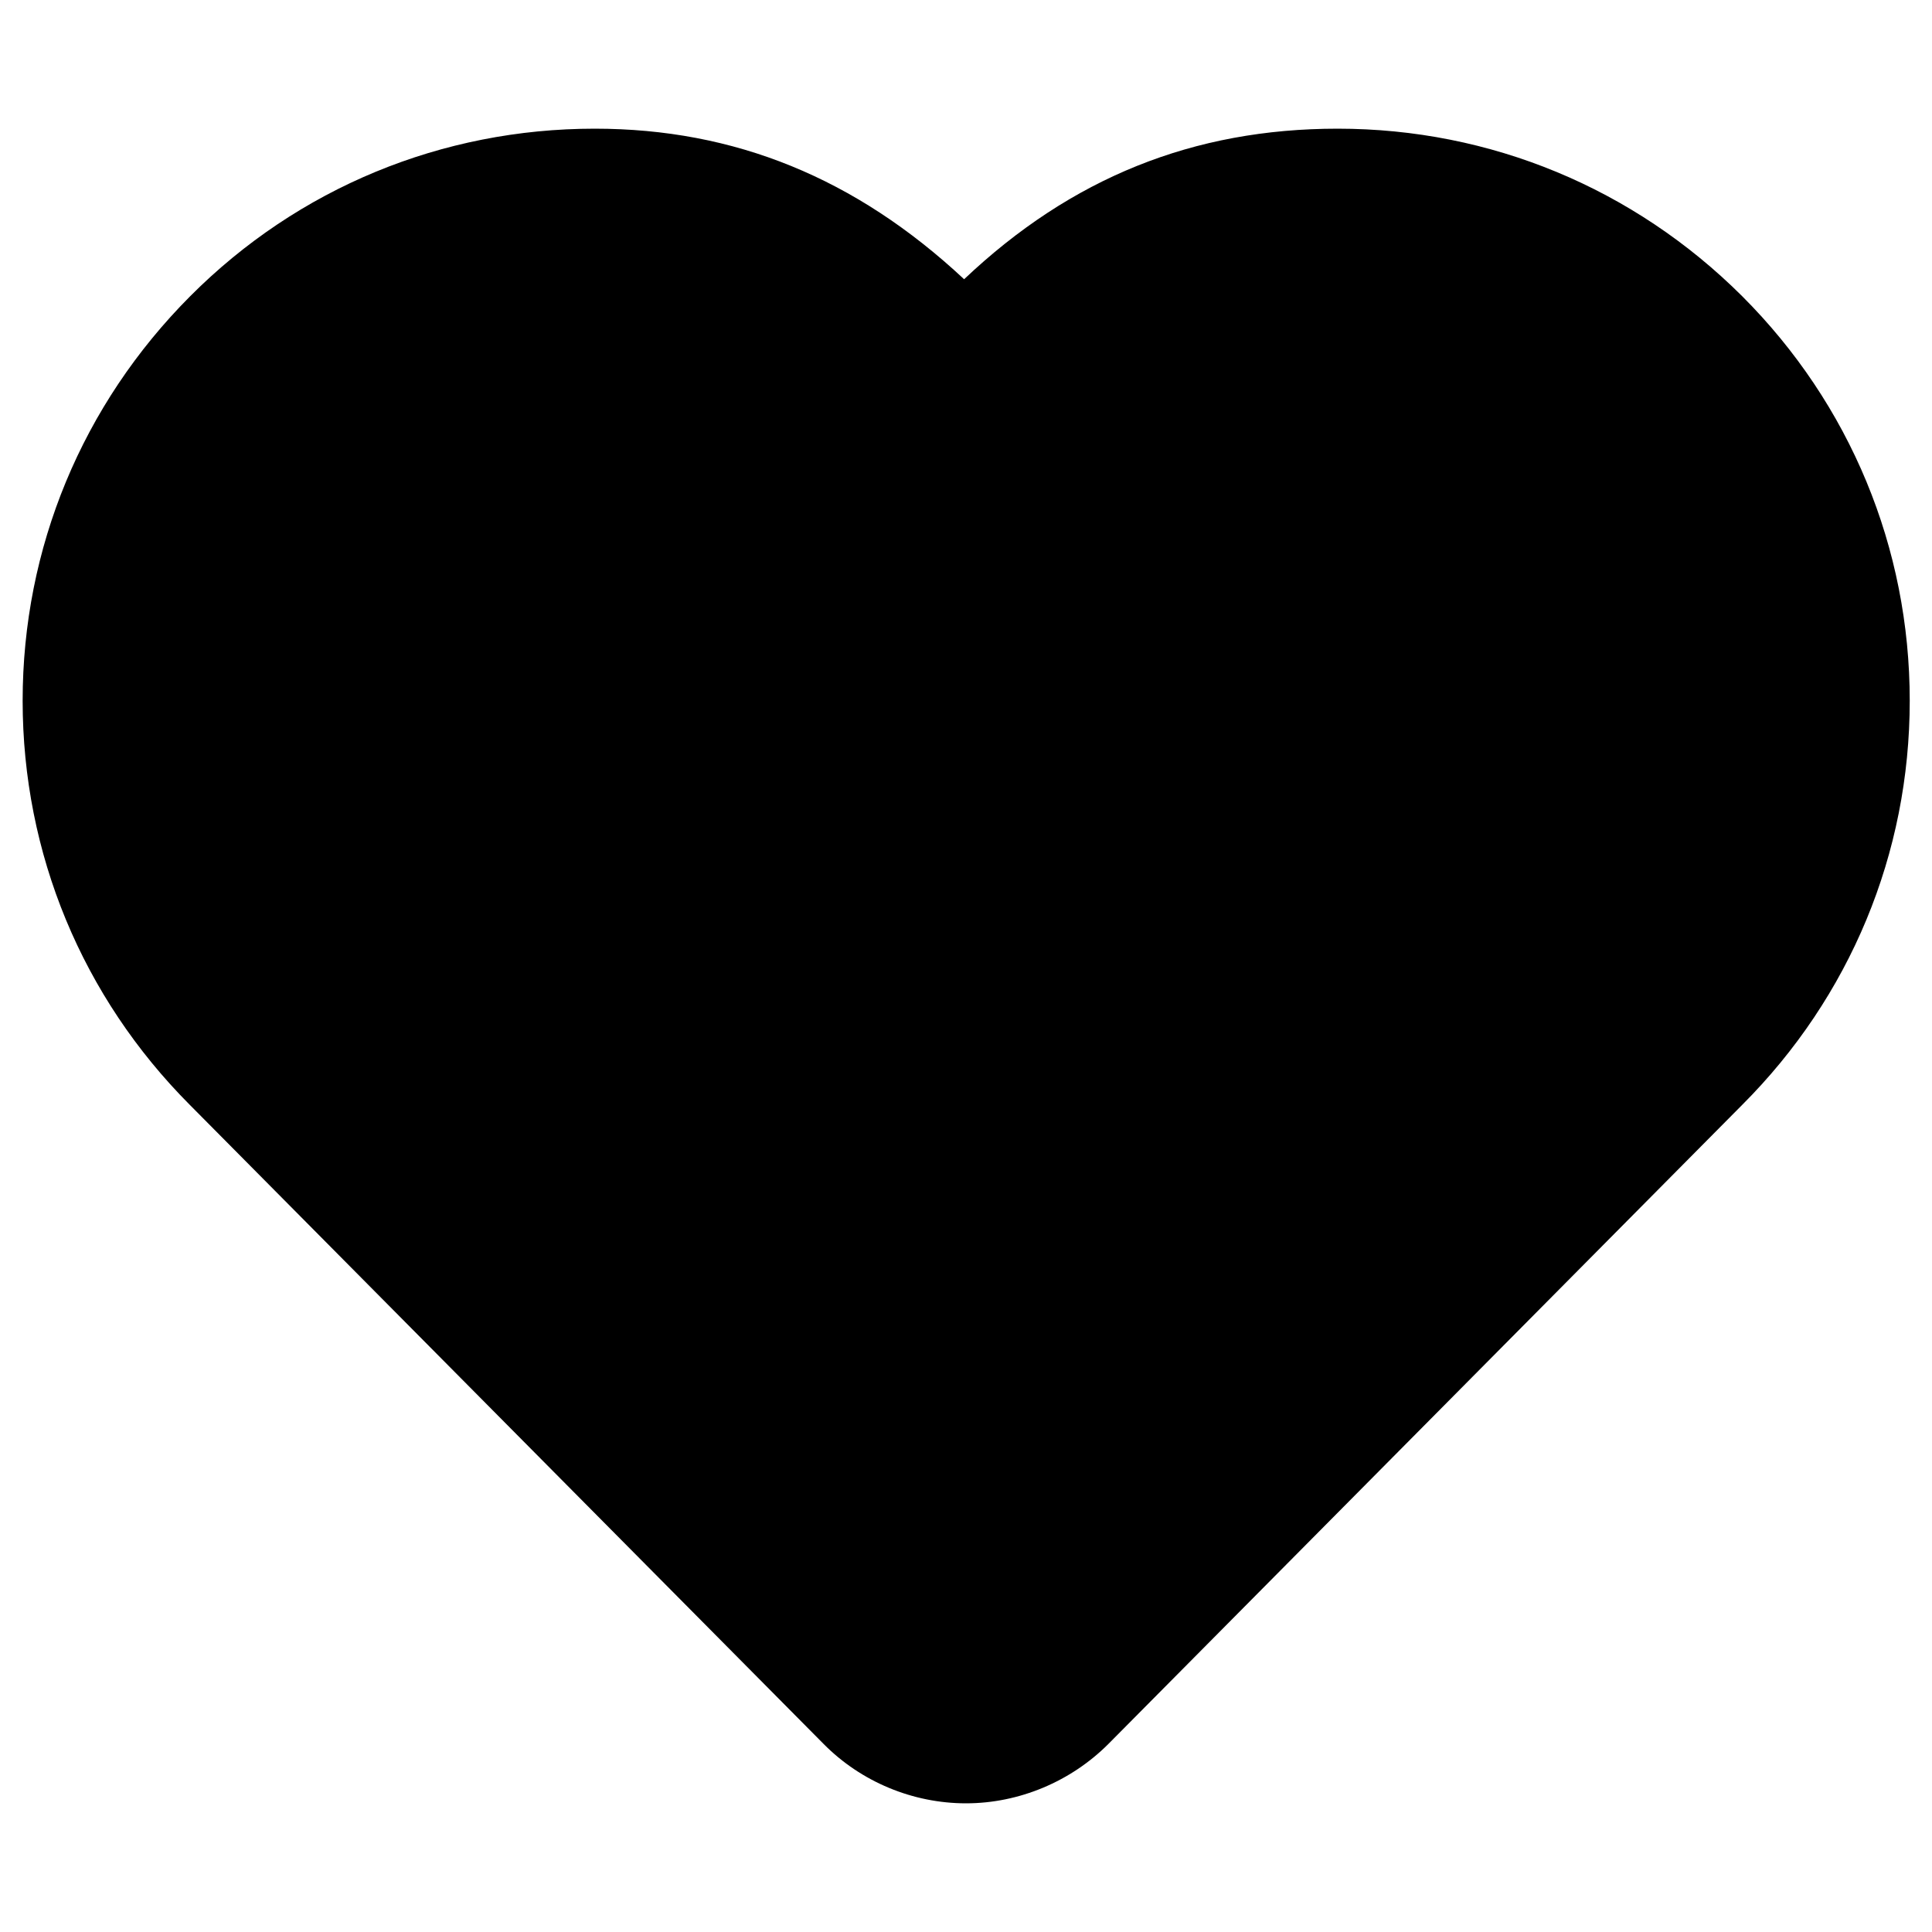
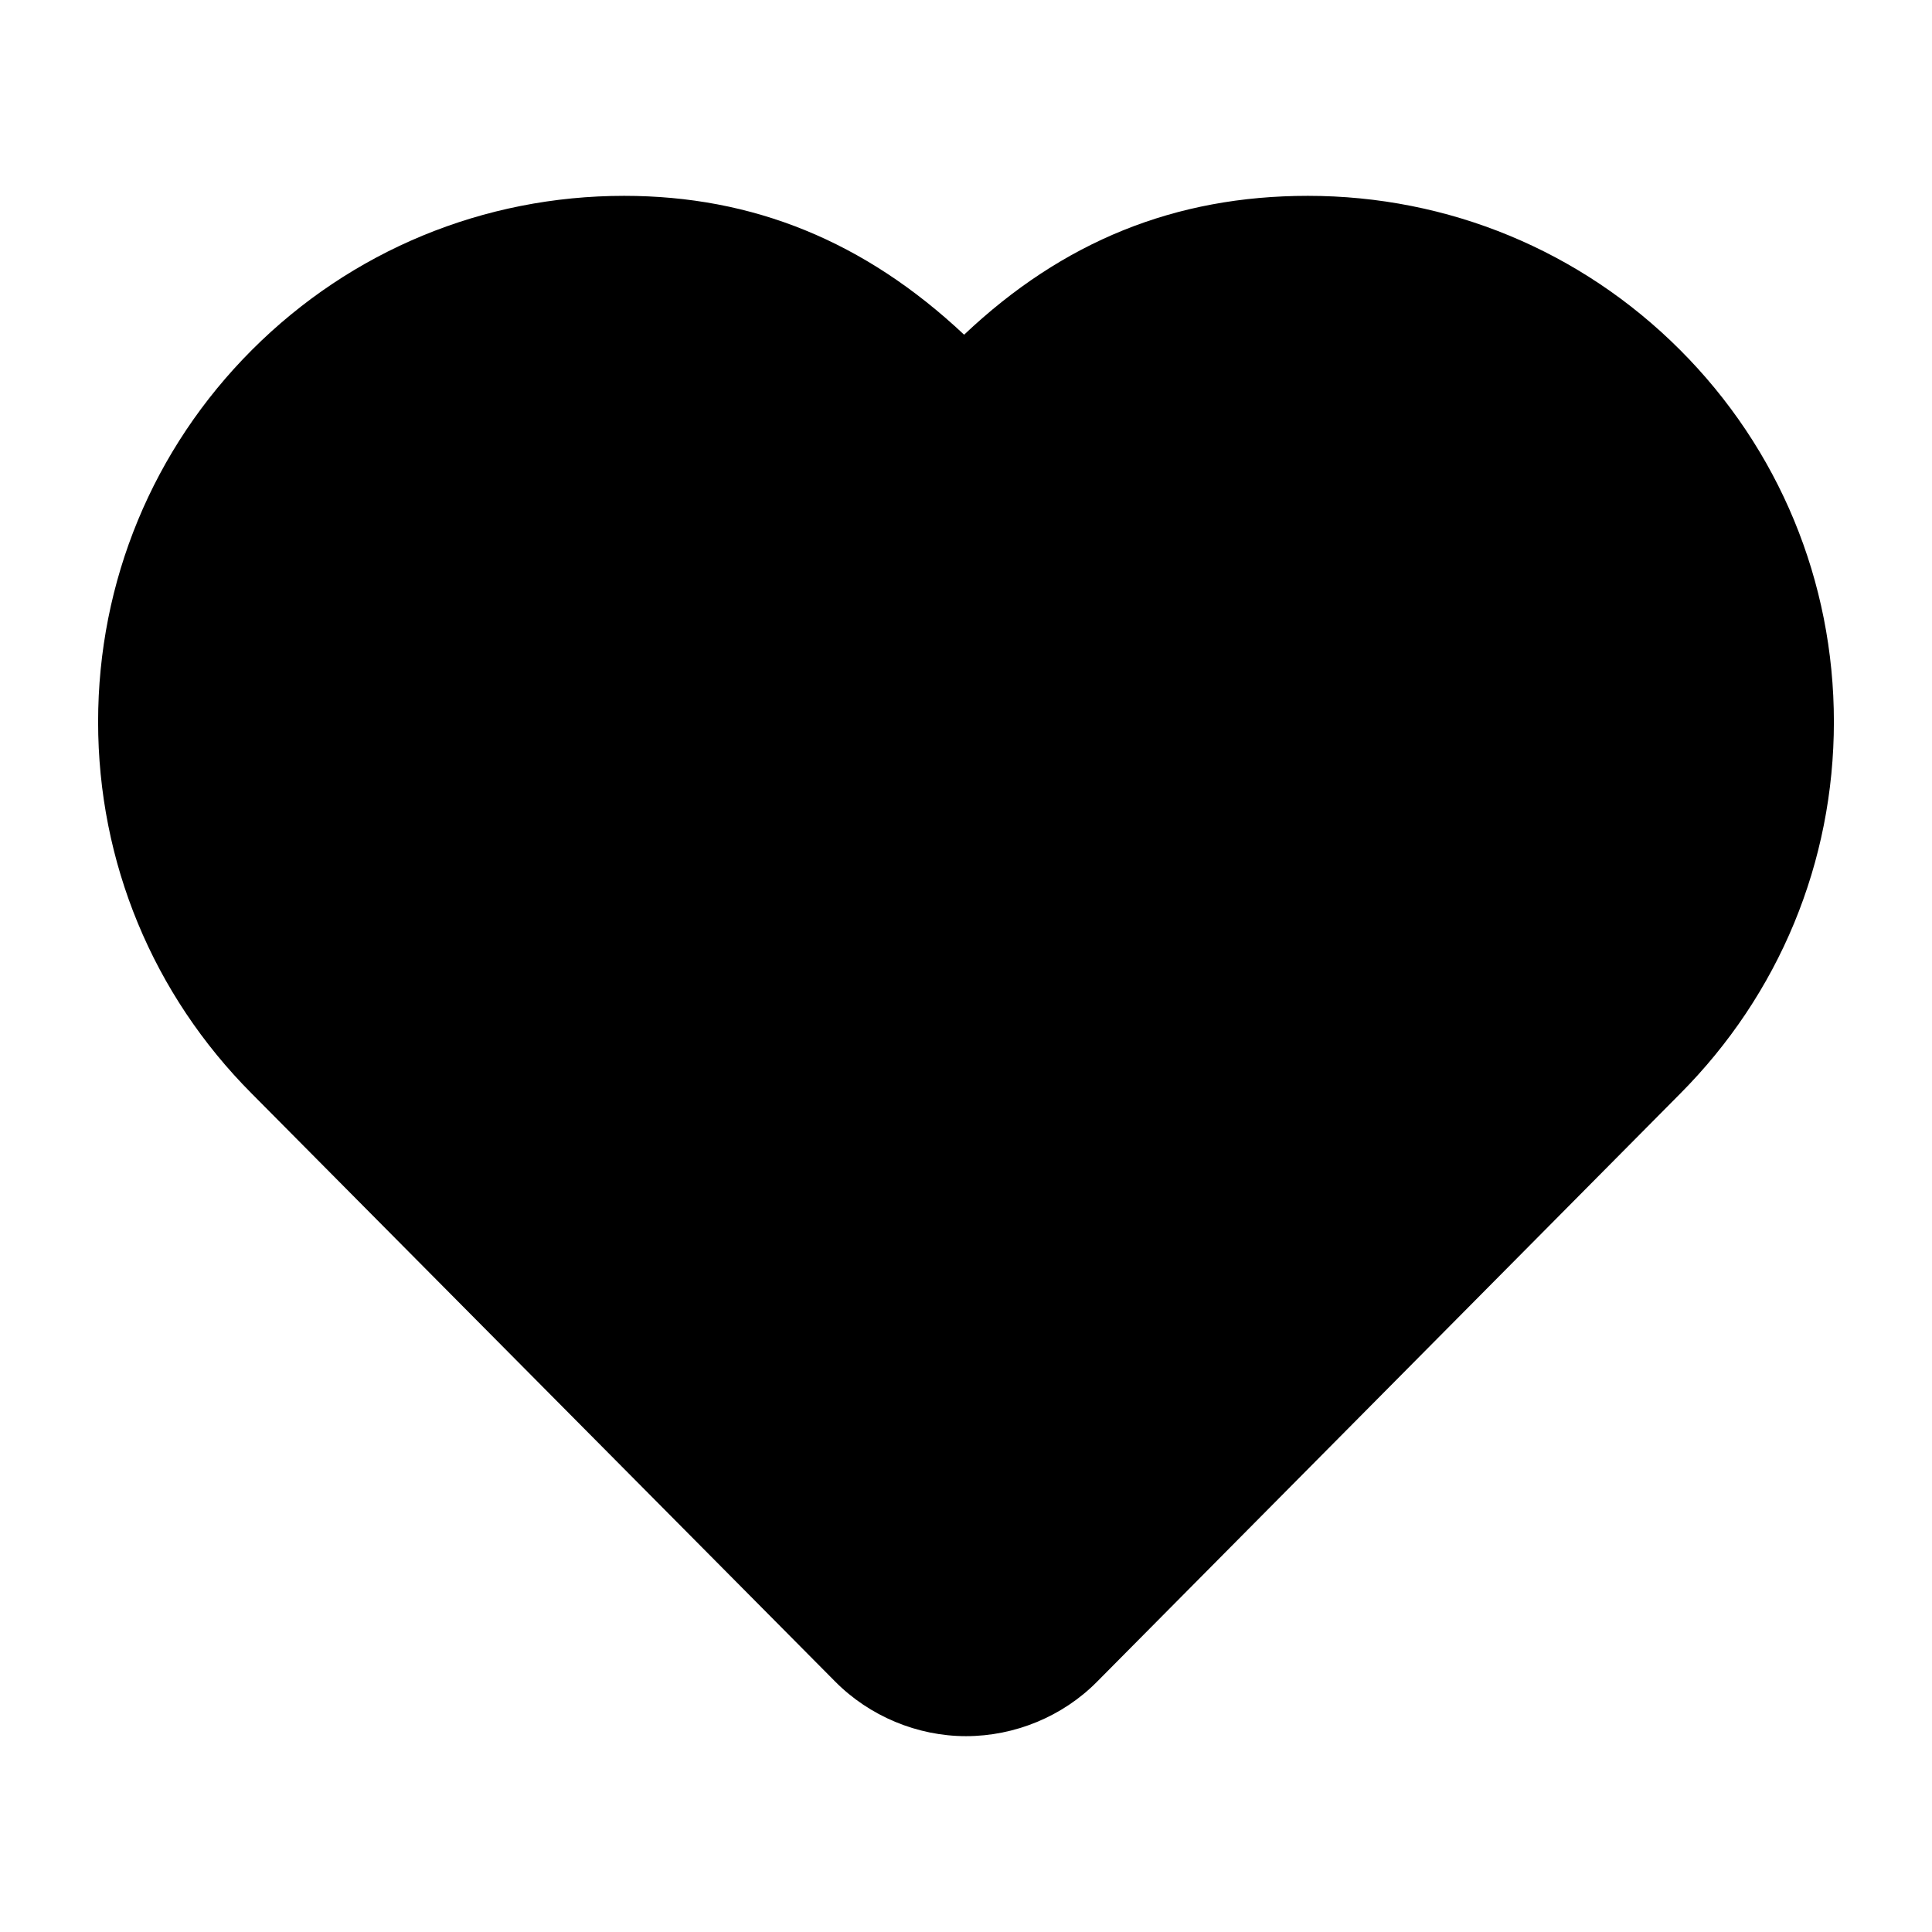
<svg xmlns="http://www.w3.org/2000/svg" version="1.1" x="0px" y="0px" viewBox="0 0 512 512" enable-background="new 0 0 512 512" xml:space="preserve">
  <g id="Layer_1">
    <g>
-       <path d="M256,477.9c-14.1,0-27.8-5.7-37.7-15.7l-168-169.4C21.8,264.2,6,226.2,6,185.7c0-40.5,15.8-78.5,44.4-107.2    s66.7-44.4,107.2-44.4c37.1,0,69.2,13.1,97.9,39.9c28.4-26.9,60.8-39.9,99-39.9c40.5,0,78.5,15.8,107.2,44.4    c28.6,28.6,44.4,66.7,44.4,107.2c0,40.5-15.8,78.5-44.4,107.1L293.7,462.2C283.8,472.1,270.1,477.9,256,477.9z" />
+       <path d="M256,460.1c-12.9,0-25.6-5.3-34.7-14.5L66.7,289.8C40.5,263.5,26,228.5,26,191.3c0-37.2,14.5-72.3,40.8-98.6    s61.4-40.8,98.6-40.8c34.1,0,63.7,12,90.1,36.8c26.1-24.7,55.9-36.8,91.1-36.8c37.2,0,72.3,14.5,98.6,40.8    c26.3,26.3,40.8,61.4,40.8,98.6c0,37.2-14.5,72.2-40.8,98.6L290.7,445.7C281.6,454.9,268.9,460.1,256,460.1z" />
    </g>
  </g>
  <g id="Layer_2">
</g>
</svg>
